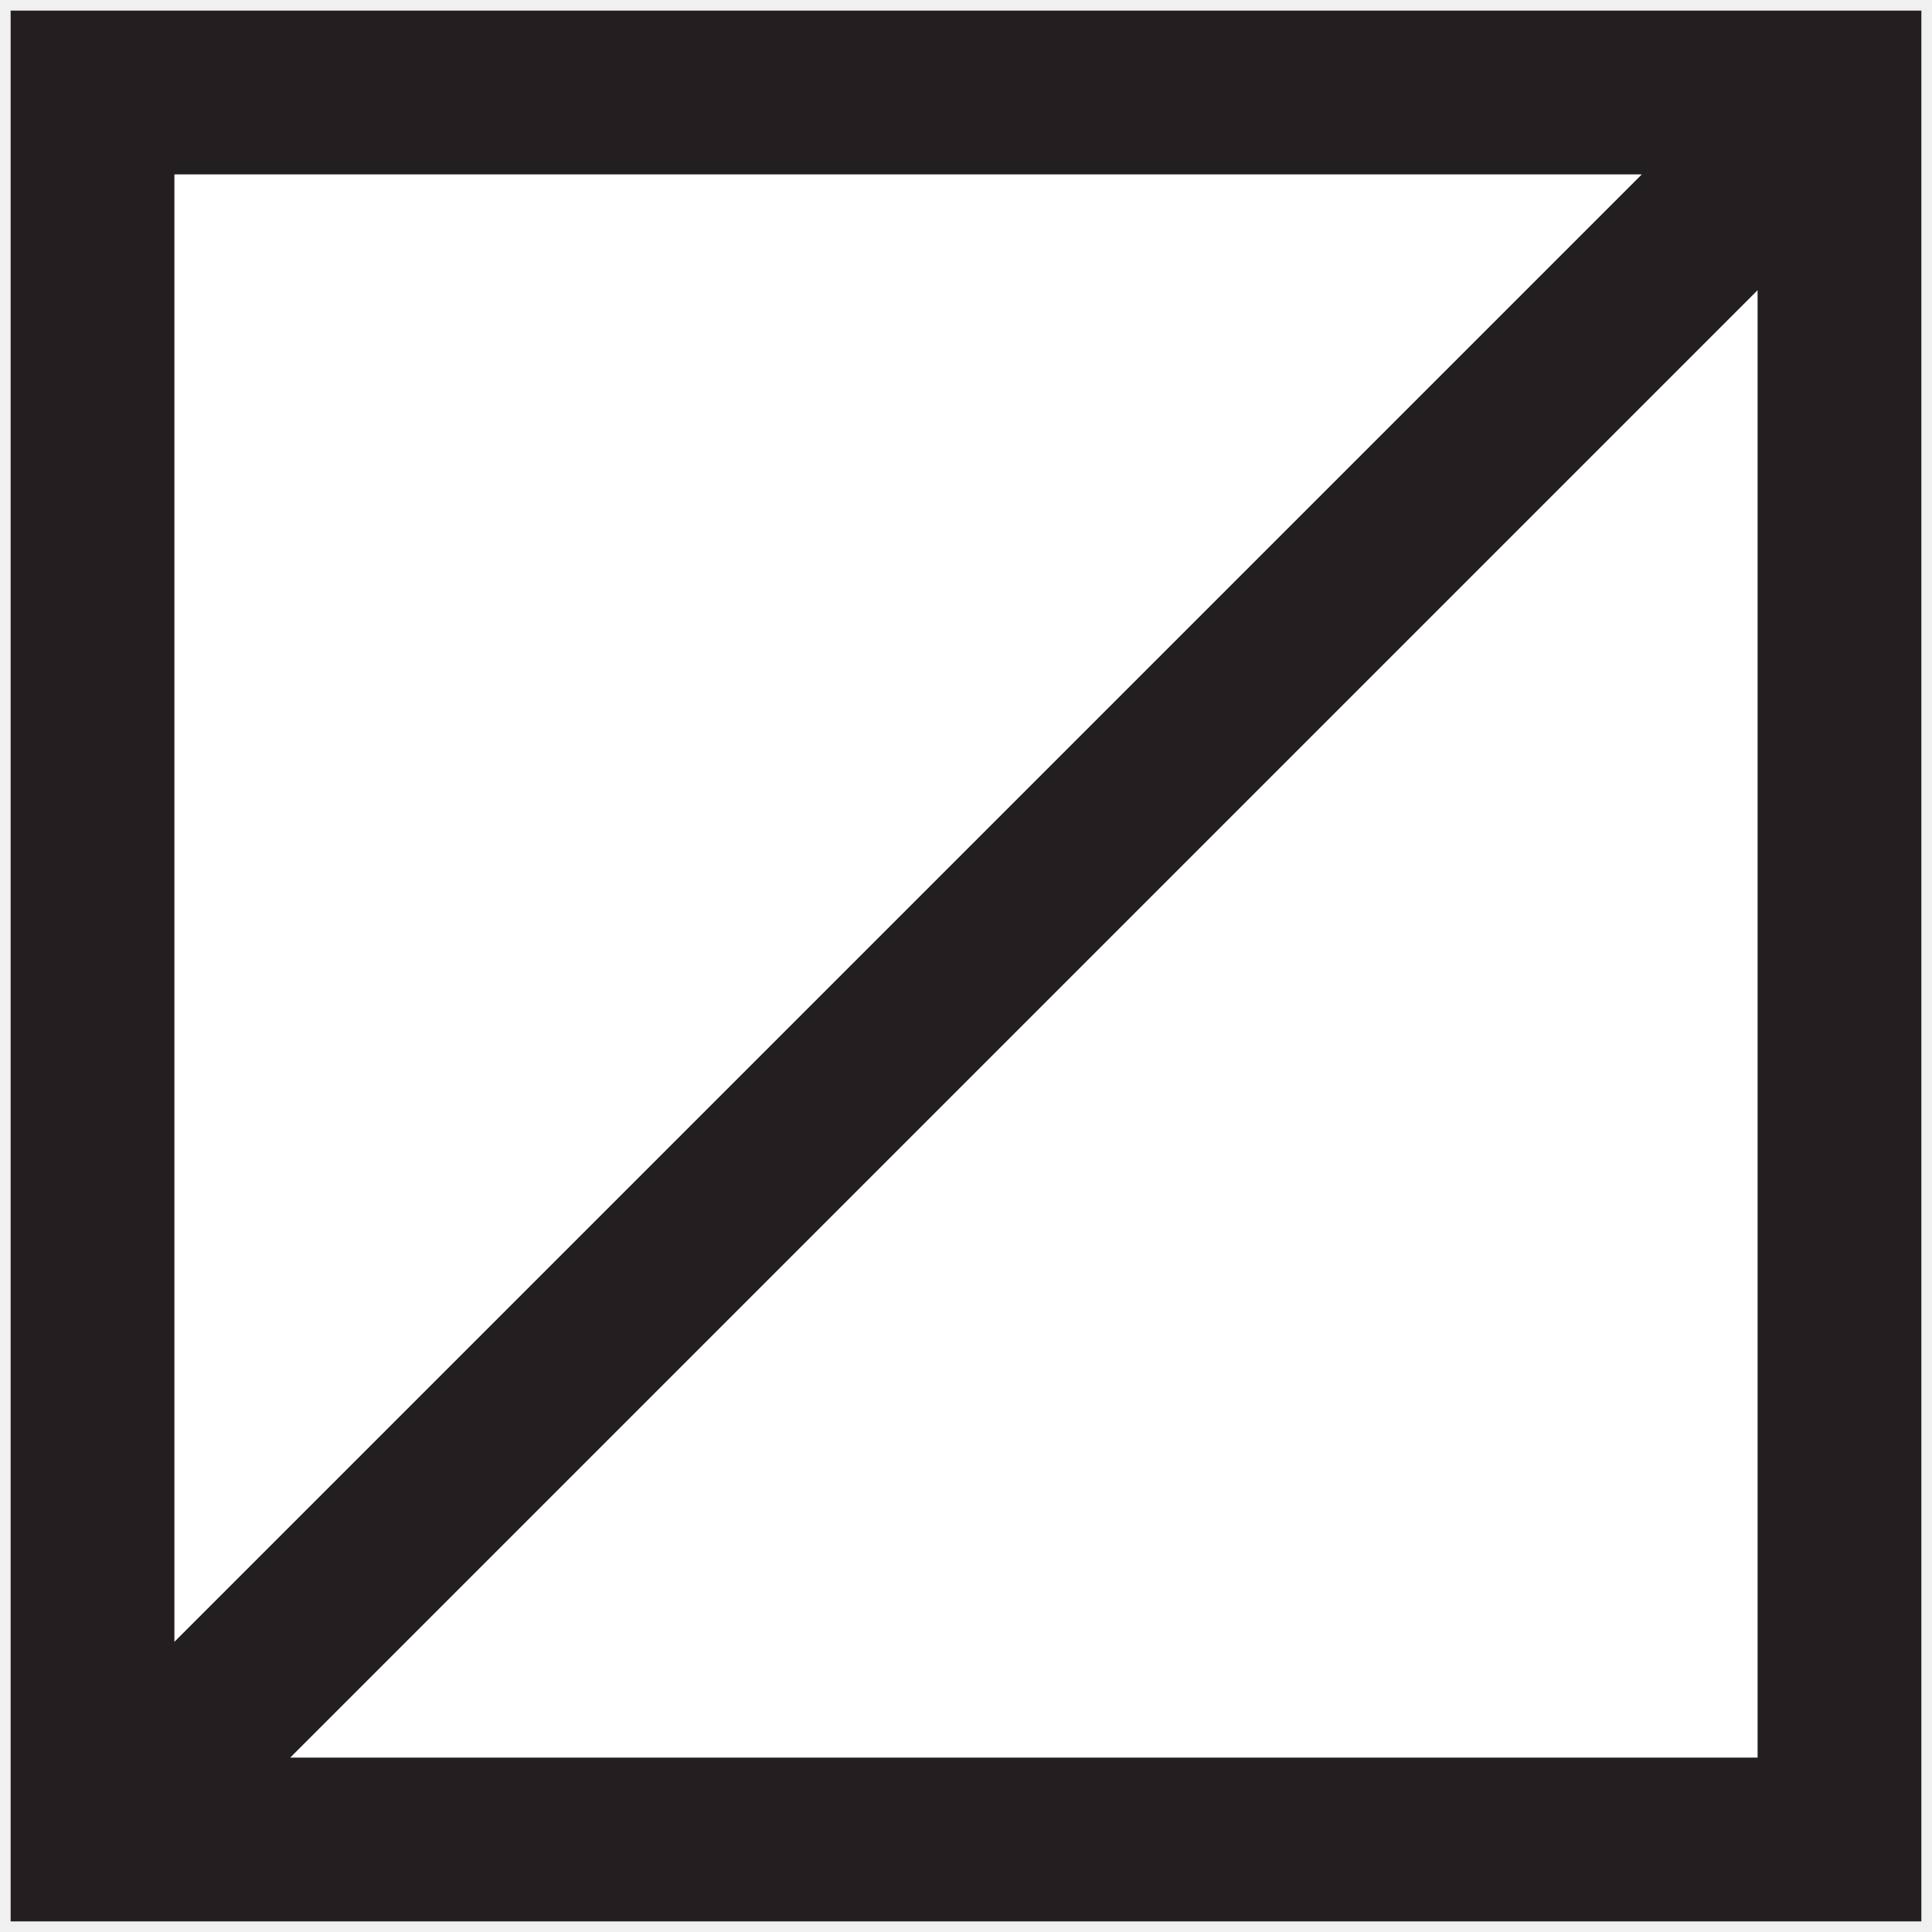
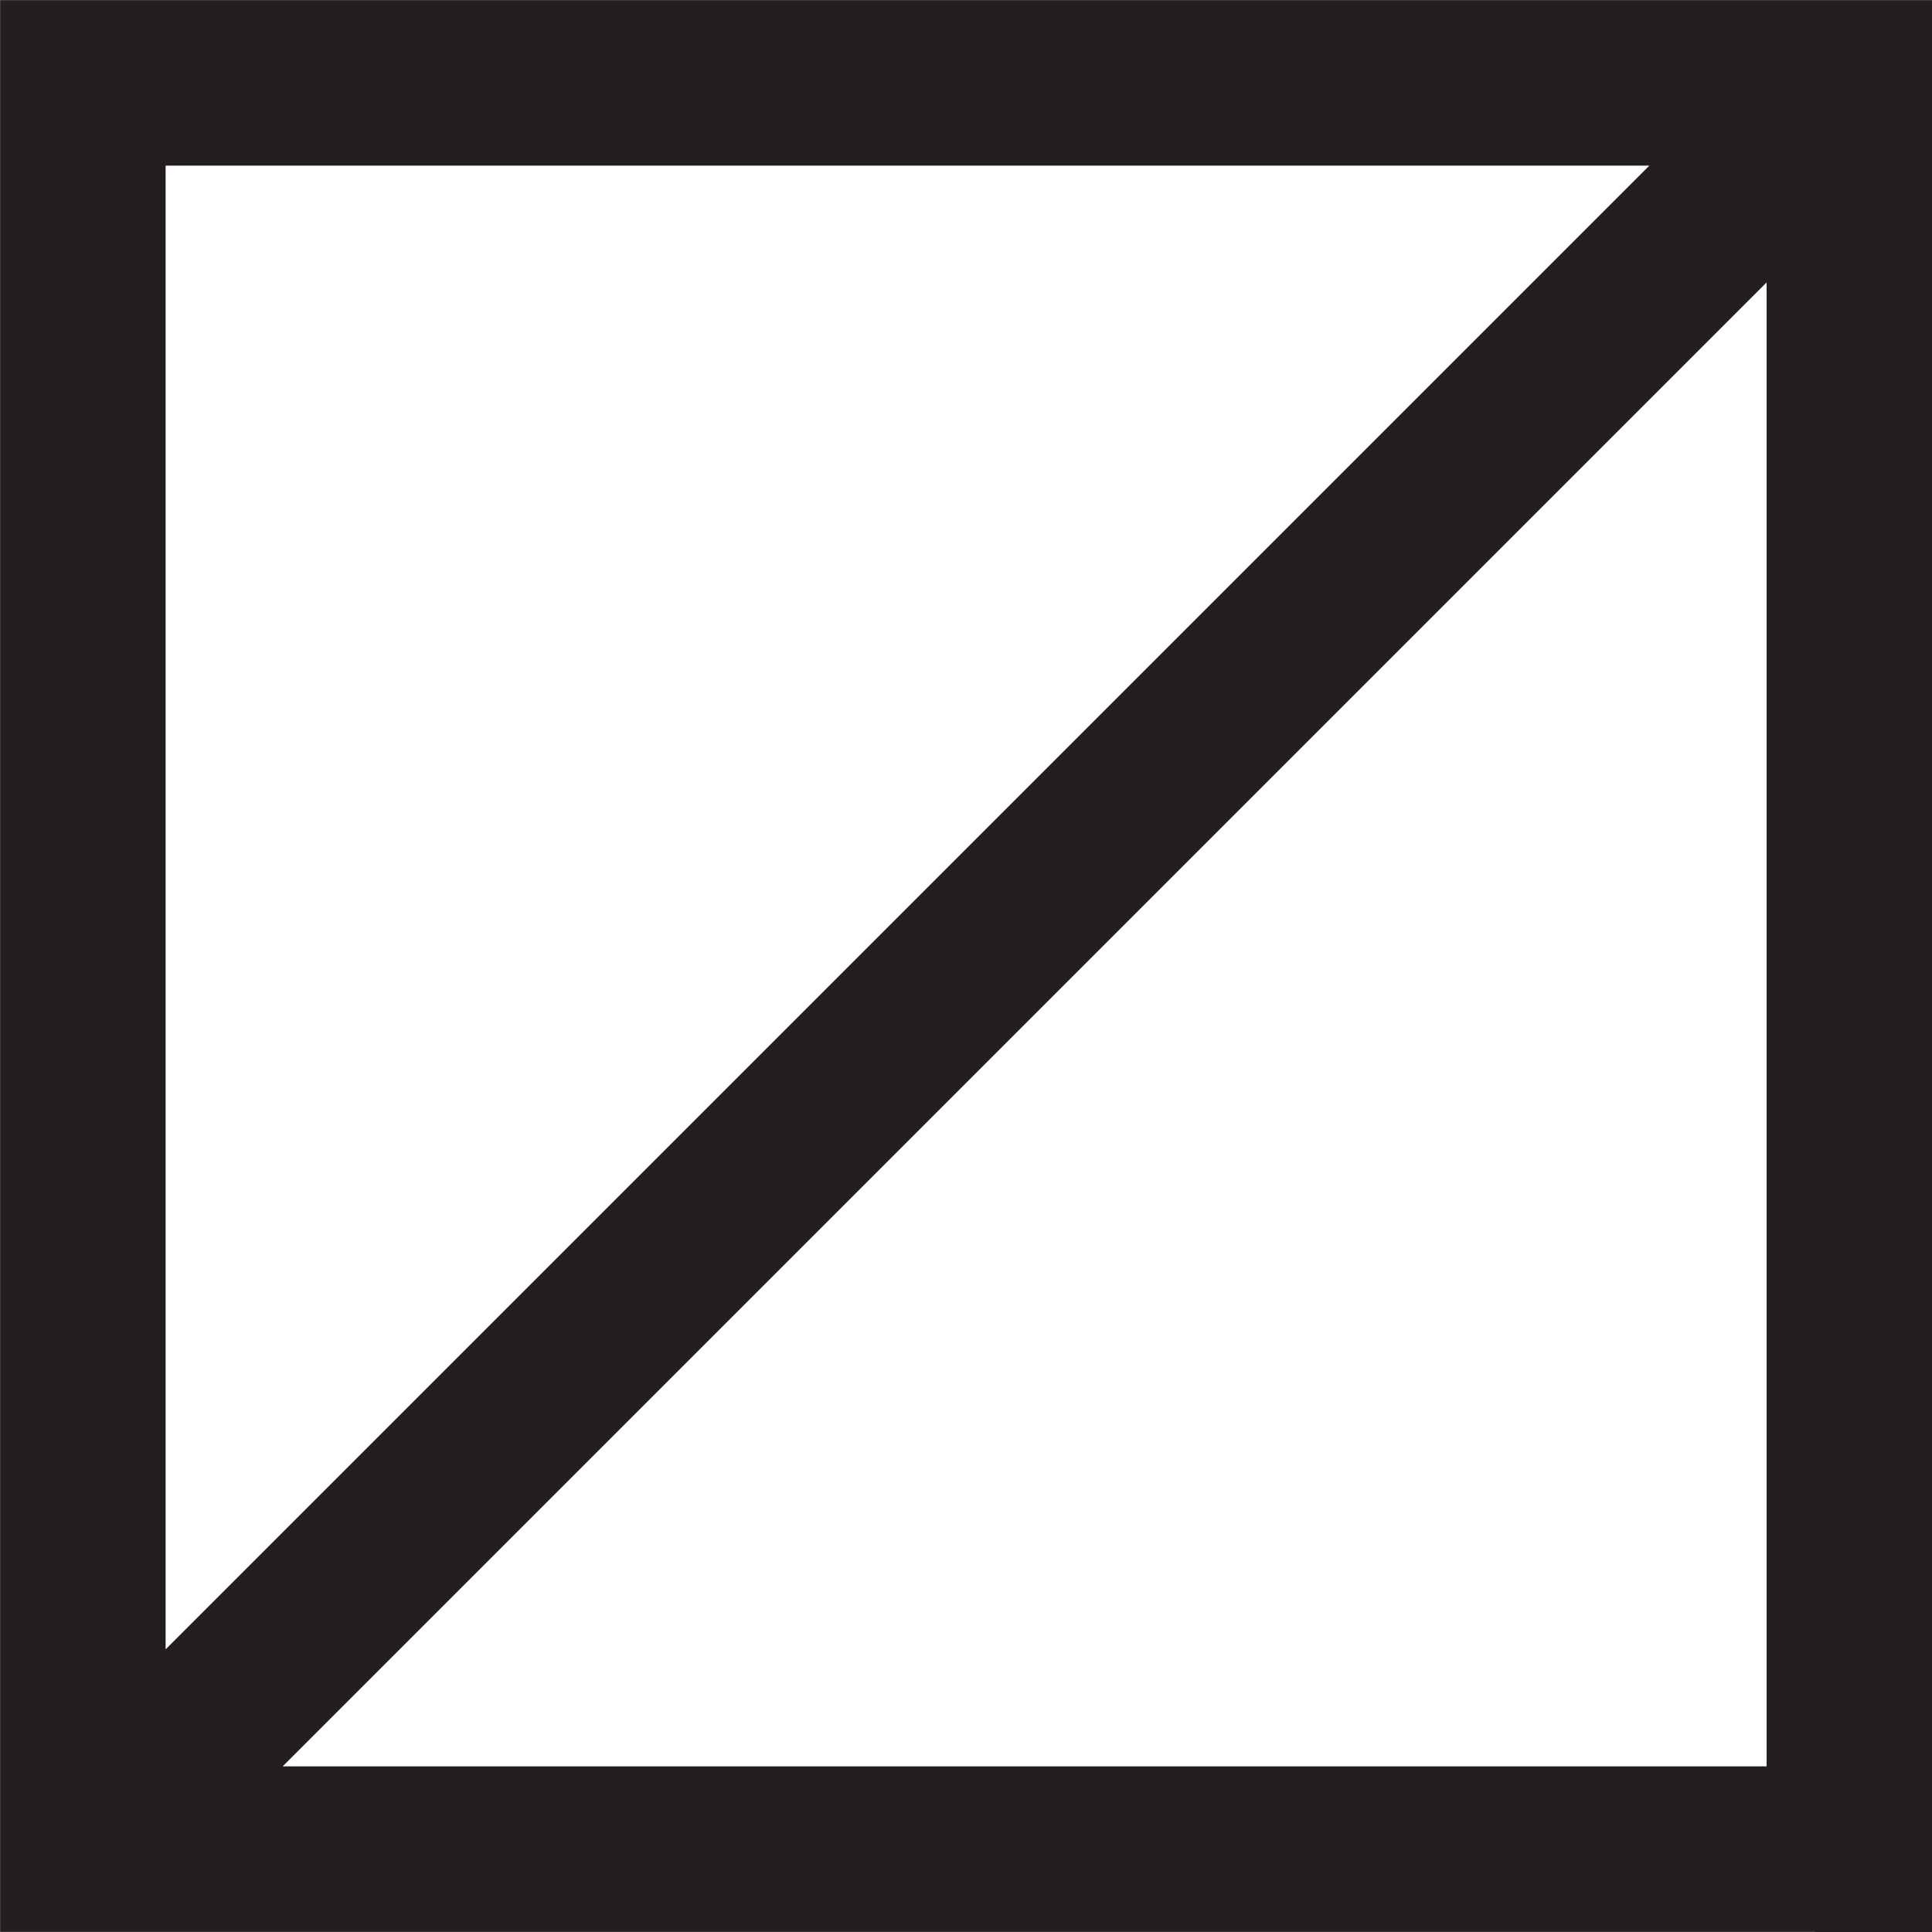
- <svg xmlns="http://www.w3.org/2000/svg" width="91" height="91" viewBox="0 0 24.077 24.077" version="1.1" id="svg5">
-   <defs id="defs2">
-     <clipPath clipPathUnits="userSpaceOnUse" id="clipPath1382">
-       <path d="M 0,256 H 255 V 0 H 0 Z" id="path1380" />
-     </clipPath>
-     <clipPath clipPathUnits="userSpaceOnUse" id="clipPath1382-1">
-       <path d="M 0,256 H 255 V 0 H 0 Z" id="path1380-6" />
-     </clipPath>
-     <clipPath clipPathUnits="userSpaceOnUse" id="clipPath1382-15">
-       <path d="M 0,256 H 255 V 0 H 0 Z" id="path1380-5" />
-     </clipPath>
-     <clipPath clipPathUnits="userSpaceOnUse" id="clipPath1382-2">
-       <path d="M 0,256 H 255 V 0 H 0 Z" id="path1380-7" />
-     </clipPath>
+ <svg xmlns="http://www.w3.org/2000/svg" id="svg5" viewBox="0 0 90 90">
+   <defs>
+     <style>
+       .cls-1 {
+         fill: none;
+         stroke: #231f20;
+         stroke-miterlimit: 37.8;
+         stroke-width: 7.71px;
+       }
+ 
+       .cls-2 {
+         fill: #fff;
+         stroke-width: 0px;
+       }
+     </style>
  </defs>
-   <path d="M 22.924,22.924 H 1.153 V 1.153 H 22.924 Z" style="display:inline;fill:#ffffff;fill-opacity:1;fill-rule:nonzero;stroke:none;stroke-width:0.605" id="path1384" />
-   <path id="path1394" style="display:inline;fill:none;stroke:#231f20;stroke-width:2.041;stroke-linecap:butt;stroke-linejoin:miter;stroke-miterlimit:10;stroke-dasharray:none;stroke-opacity:1" d="M 1.153,22.924 22.924,1.153 m 0,21.771 H 1.153 V 1.153 H 22.924 Z" />
+   <path id="path1384" class="cls-2" d="M86.14,86.14H3.86V3.86h82.29v82.29Z" />
+   <path id="path1394" class="cls-1" d="M3.86,86.14L86.14,3.86M86.14,86.14H3.86V3.86h82.29v82.29Z" />
</svg>
